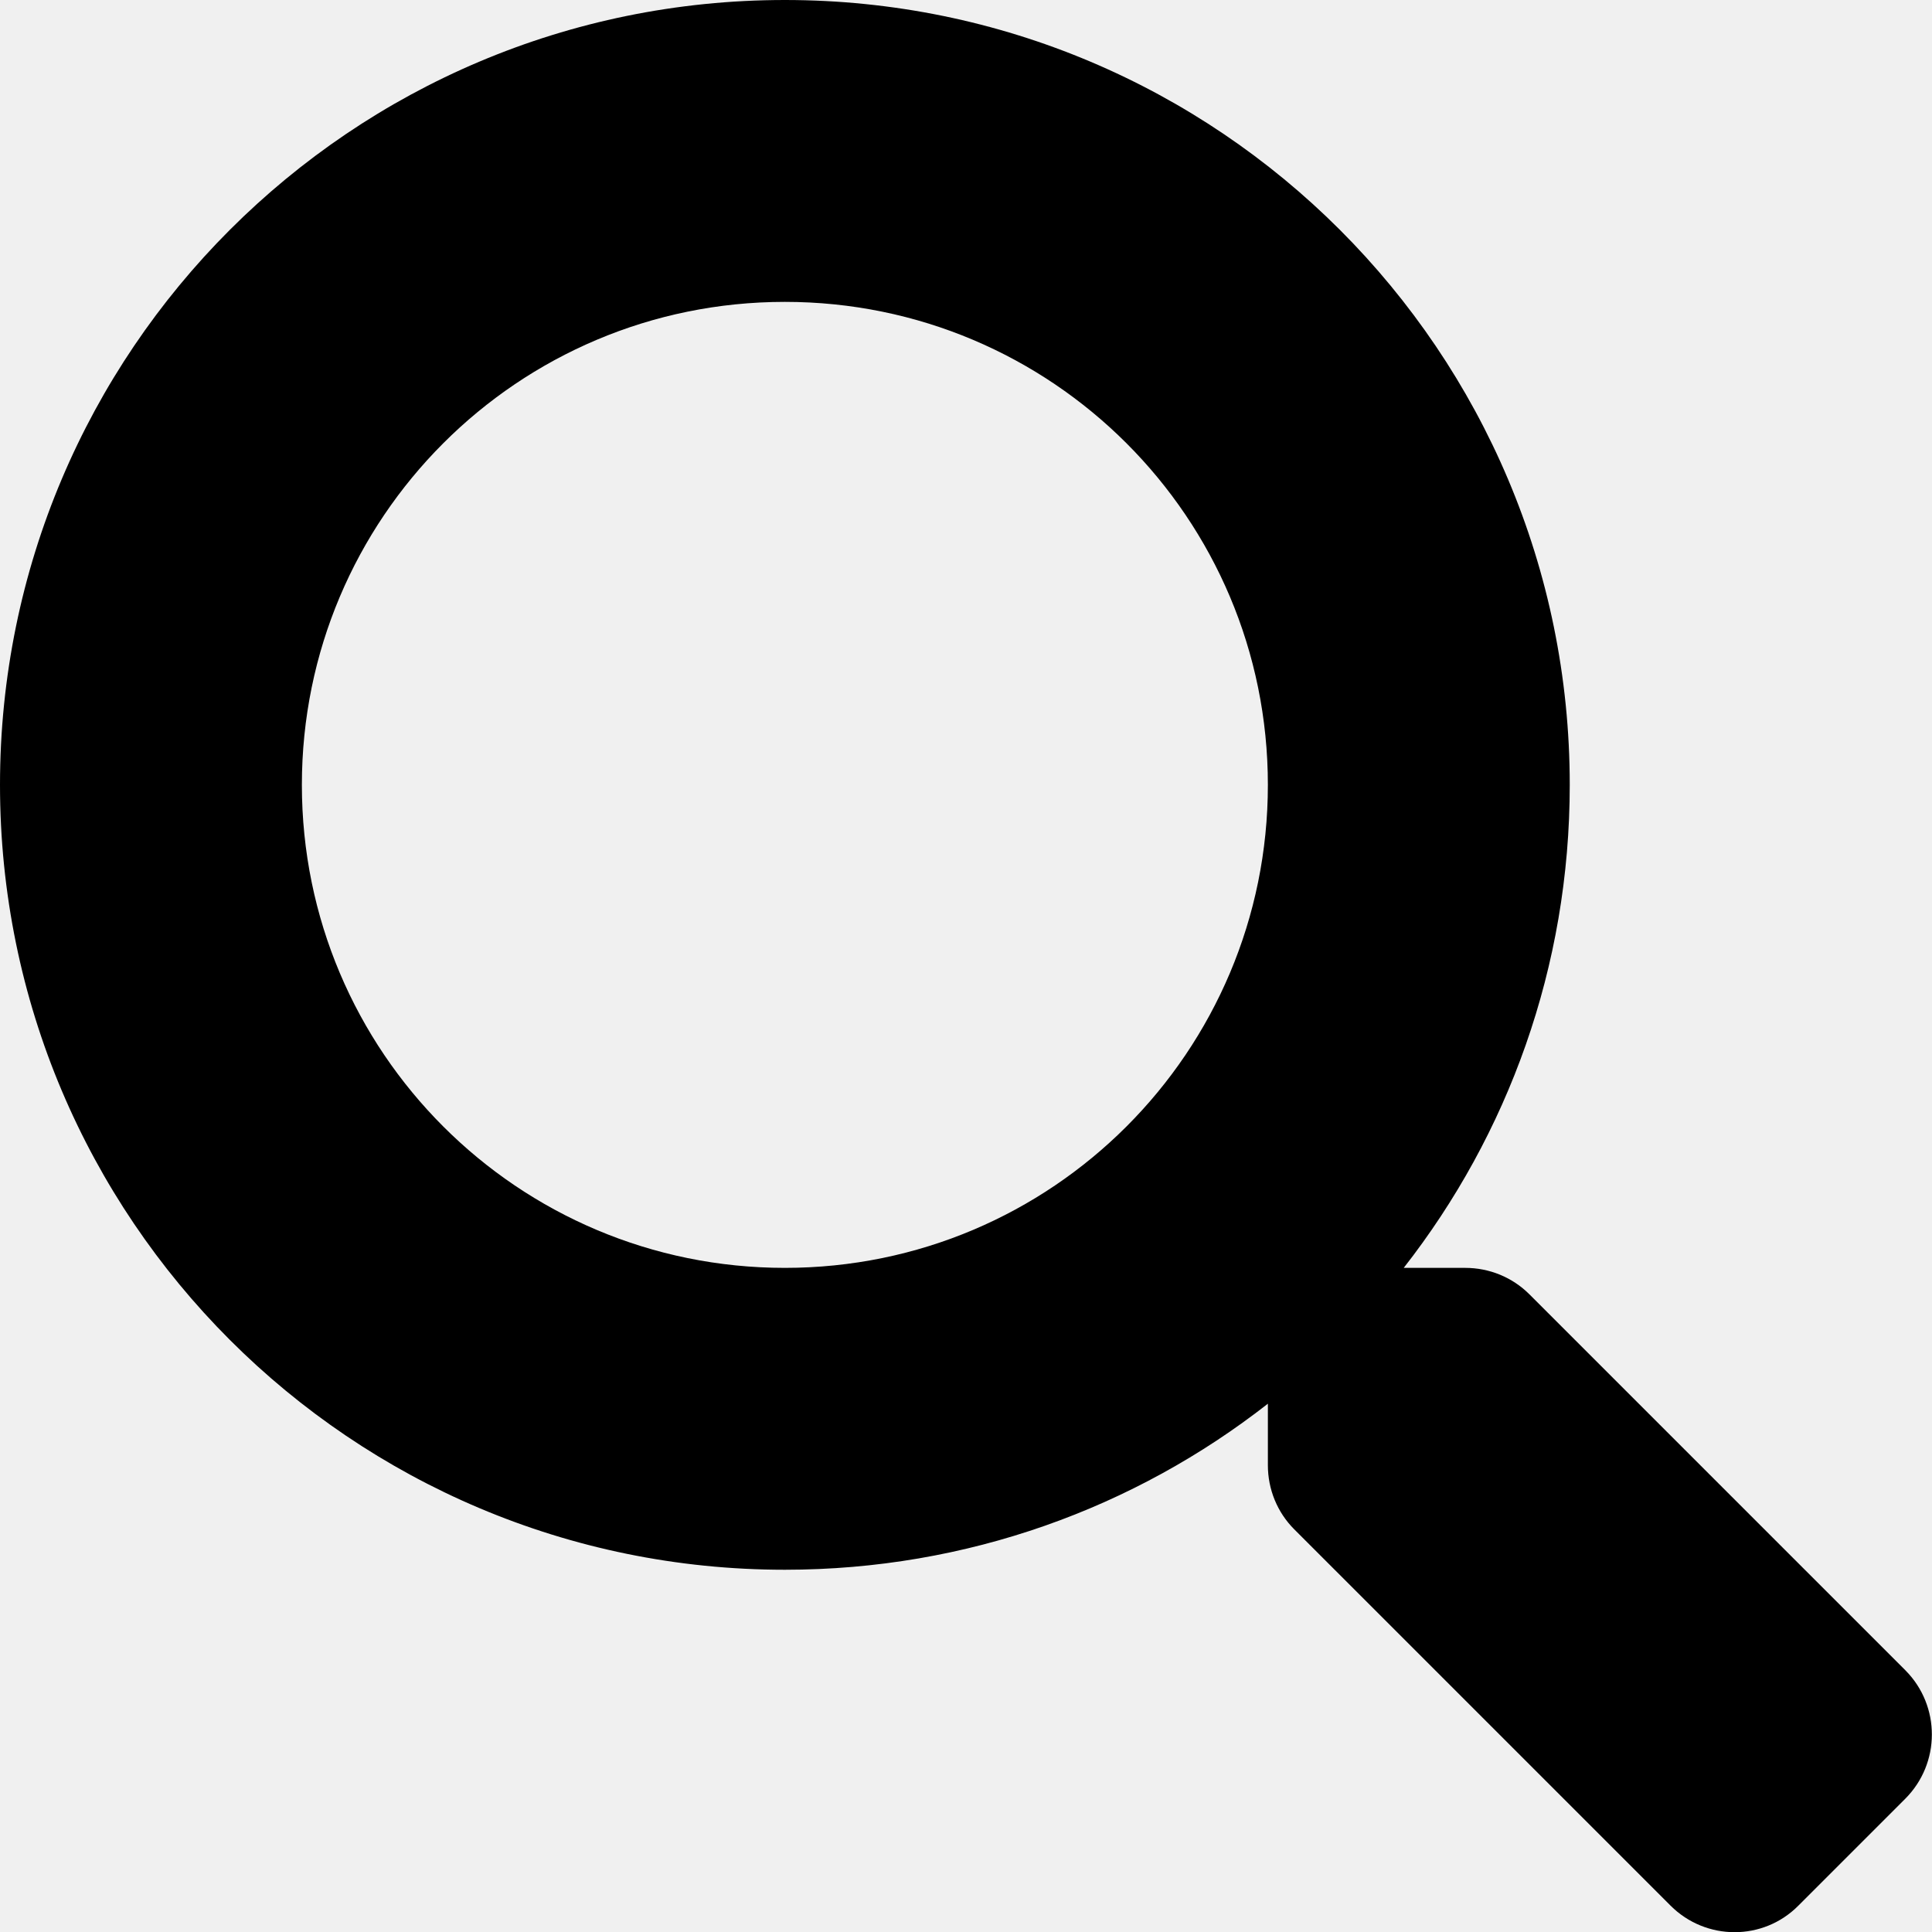
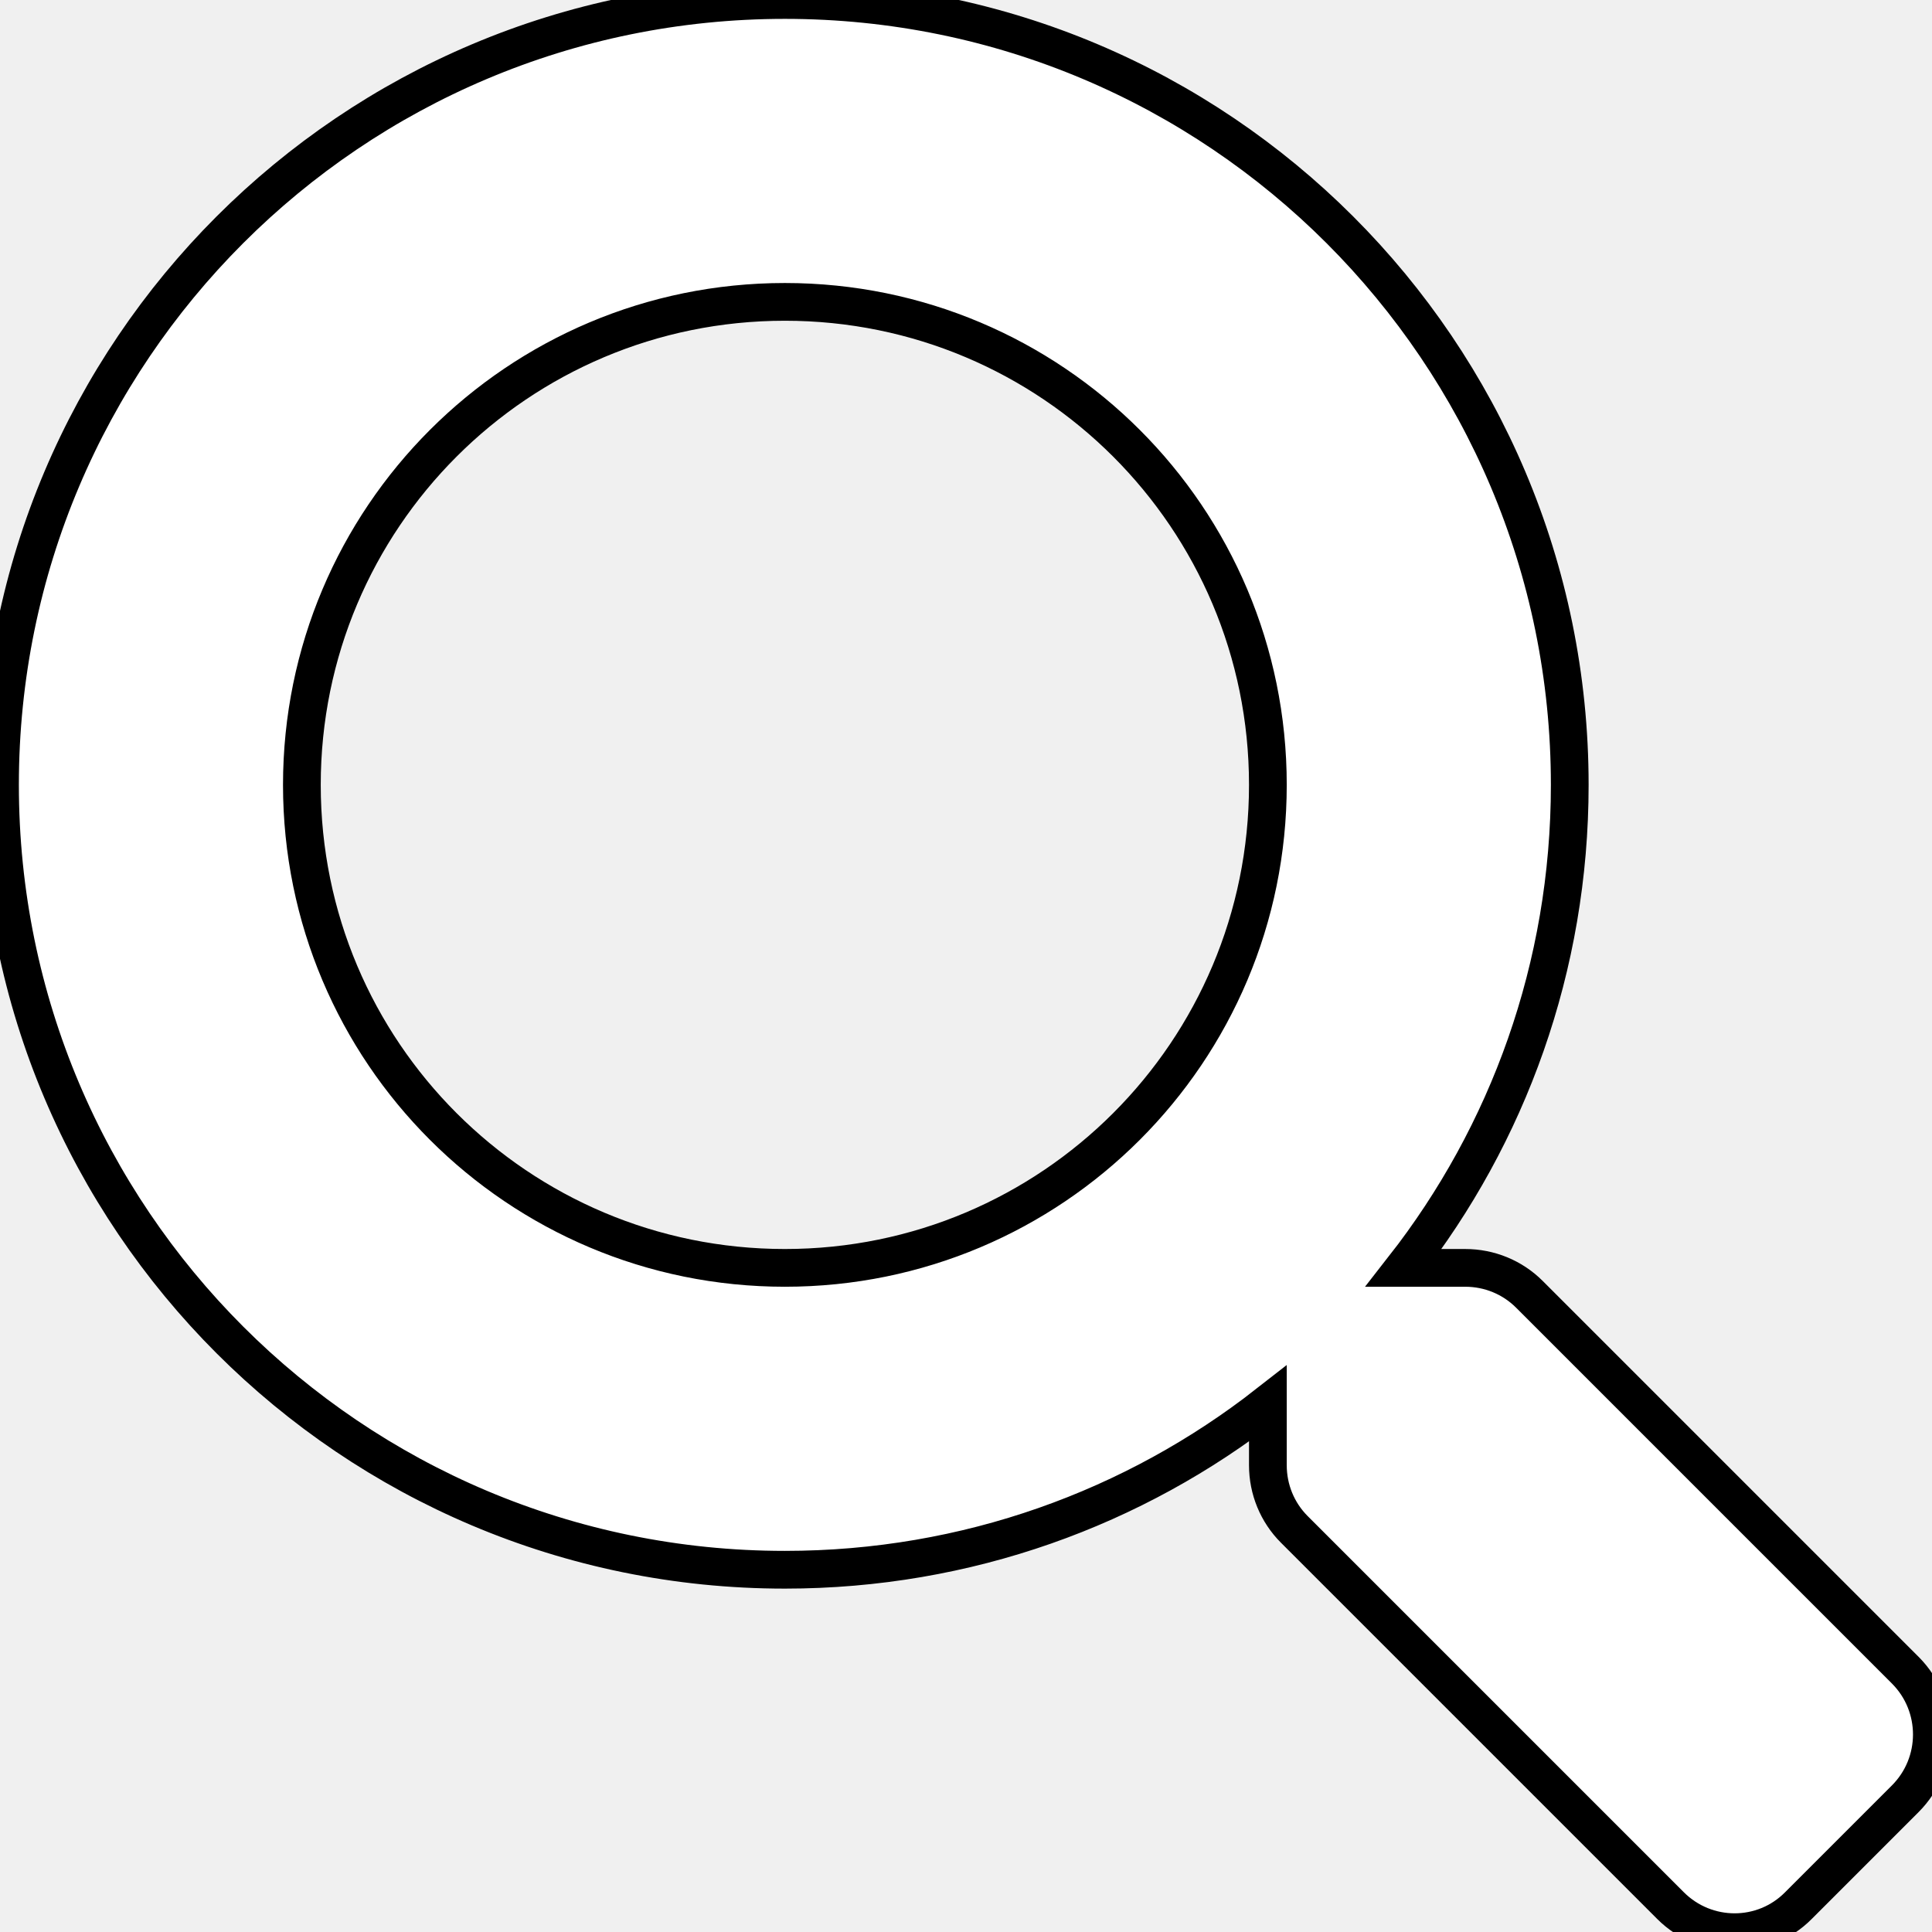
<svg xmlns="http://www.w3.org/2000/svg" viewBox="0 0 512 512">
-   <path d="M505 442.7L405.3 343c-4.5-4.5-10.6-7-17-7H372c27.6-35.3 44-79.7 44-128C416 93.1 322.9 0 208 0S0 93.1 0 208s93.1 208 208 208c48.3 0 92.7-16.4 128-44v16.3c0 6.4 2.5 12.5 7 17l99.7 99.7c9.4 9.4 24.6 9.4 33.9 0l28.3-28.3c9.4-9.4 9.4-24.6.1-34zM208 336c-70.7 0-128-57.2-128-128 0-70.7 57.2-128 128-128 70.7 0 128 57.2 128 128 0 70.7-57.2 128-128 128z" />
+   <style>
+ path {
+     fill:white;
+     stroke:black;
+     stroke-width: 10px;
+ }
+ path:active {
+     fill:black;
+ 
+ }
+   </style>
+   <path class="icons" d="M505 442.7L405.3 343c-4.5-4.5-10.6-7-17-7H372c27.6-35.3 44-79.7 44-128C416 93.1 322.9 0 208 0S0 93.1 0 208s93.1 208 208 208c48.3 0 92.7-16.4 128-44v16.3c0 6.4 2.5 12.5 7 17l99.7 99.7c9.4 9.4 24.6 9.4 33.9 0l28.3-28.3c9.4-9.4 9.4-24.6.1-34zM208 336c-70.7 0-128-57.2-128-128 0-70.7 57.2-128 128-128 70.7 0 128 57.2 128 128 0 70.7-57.2 128-128 128z" />
</svg>
